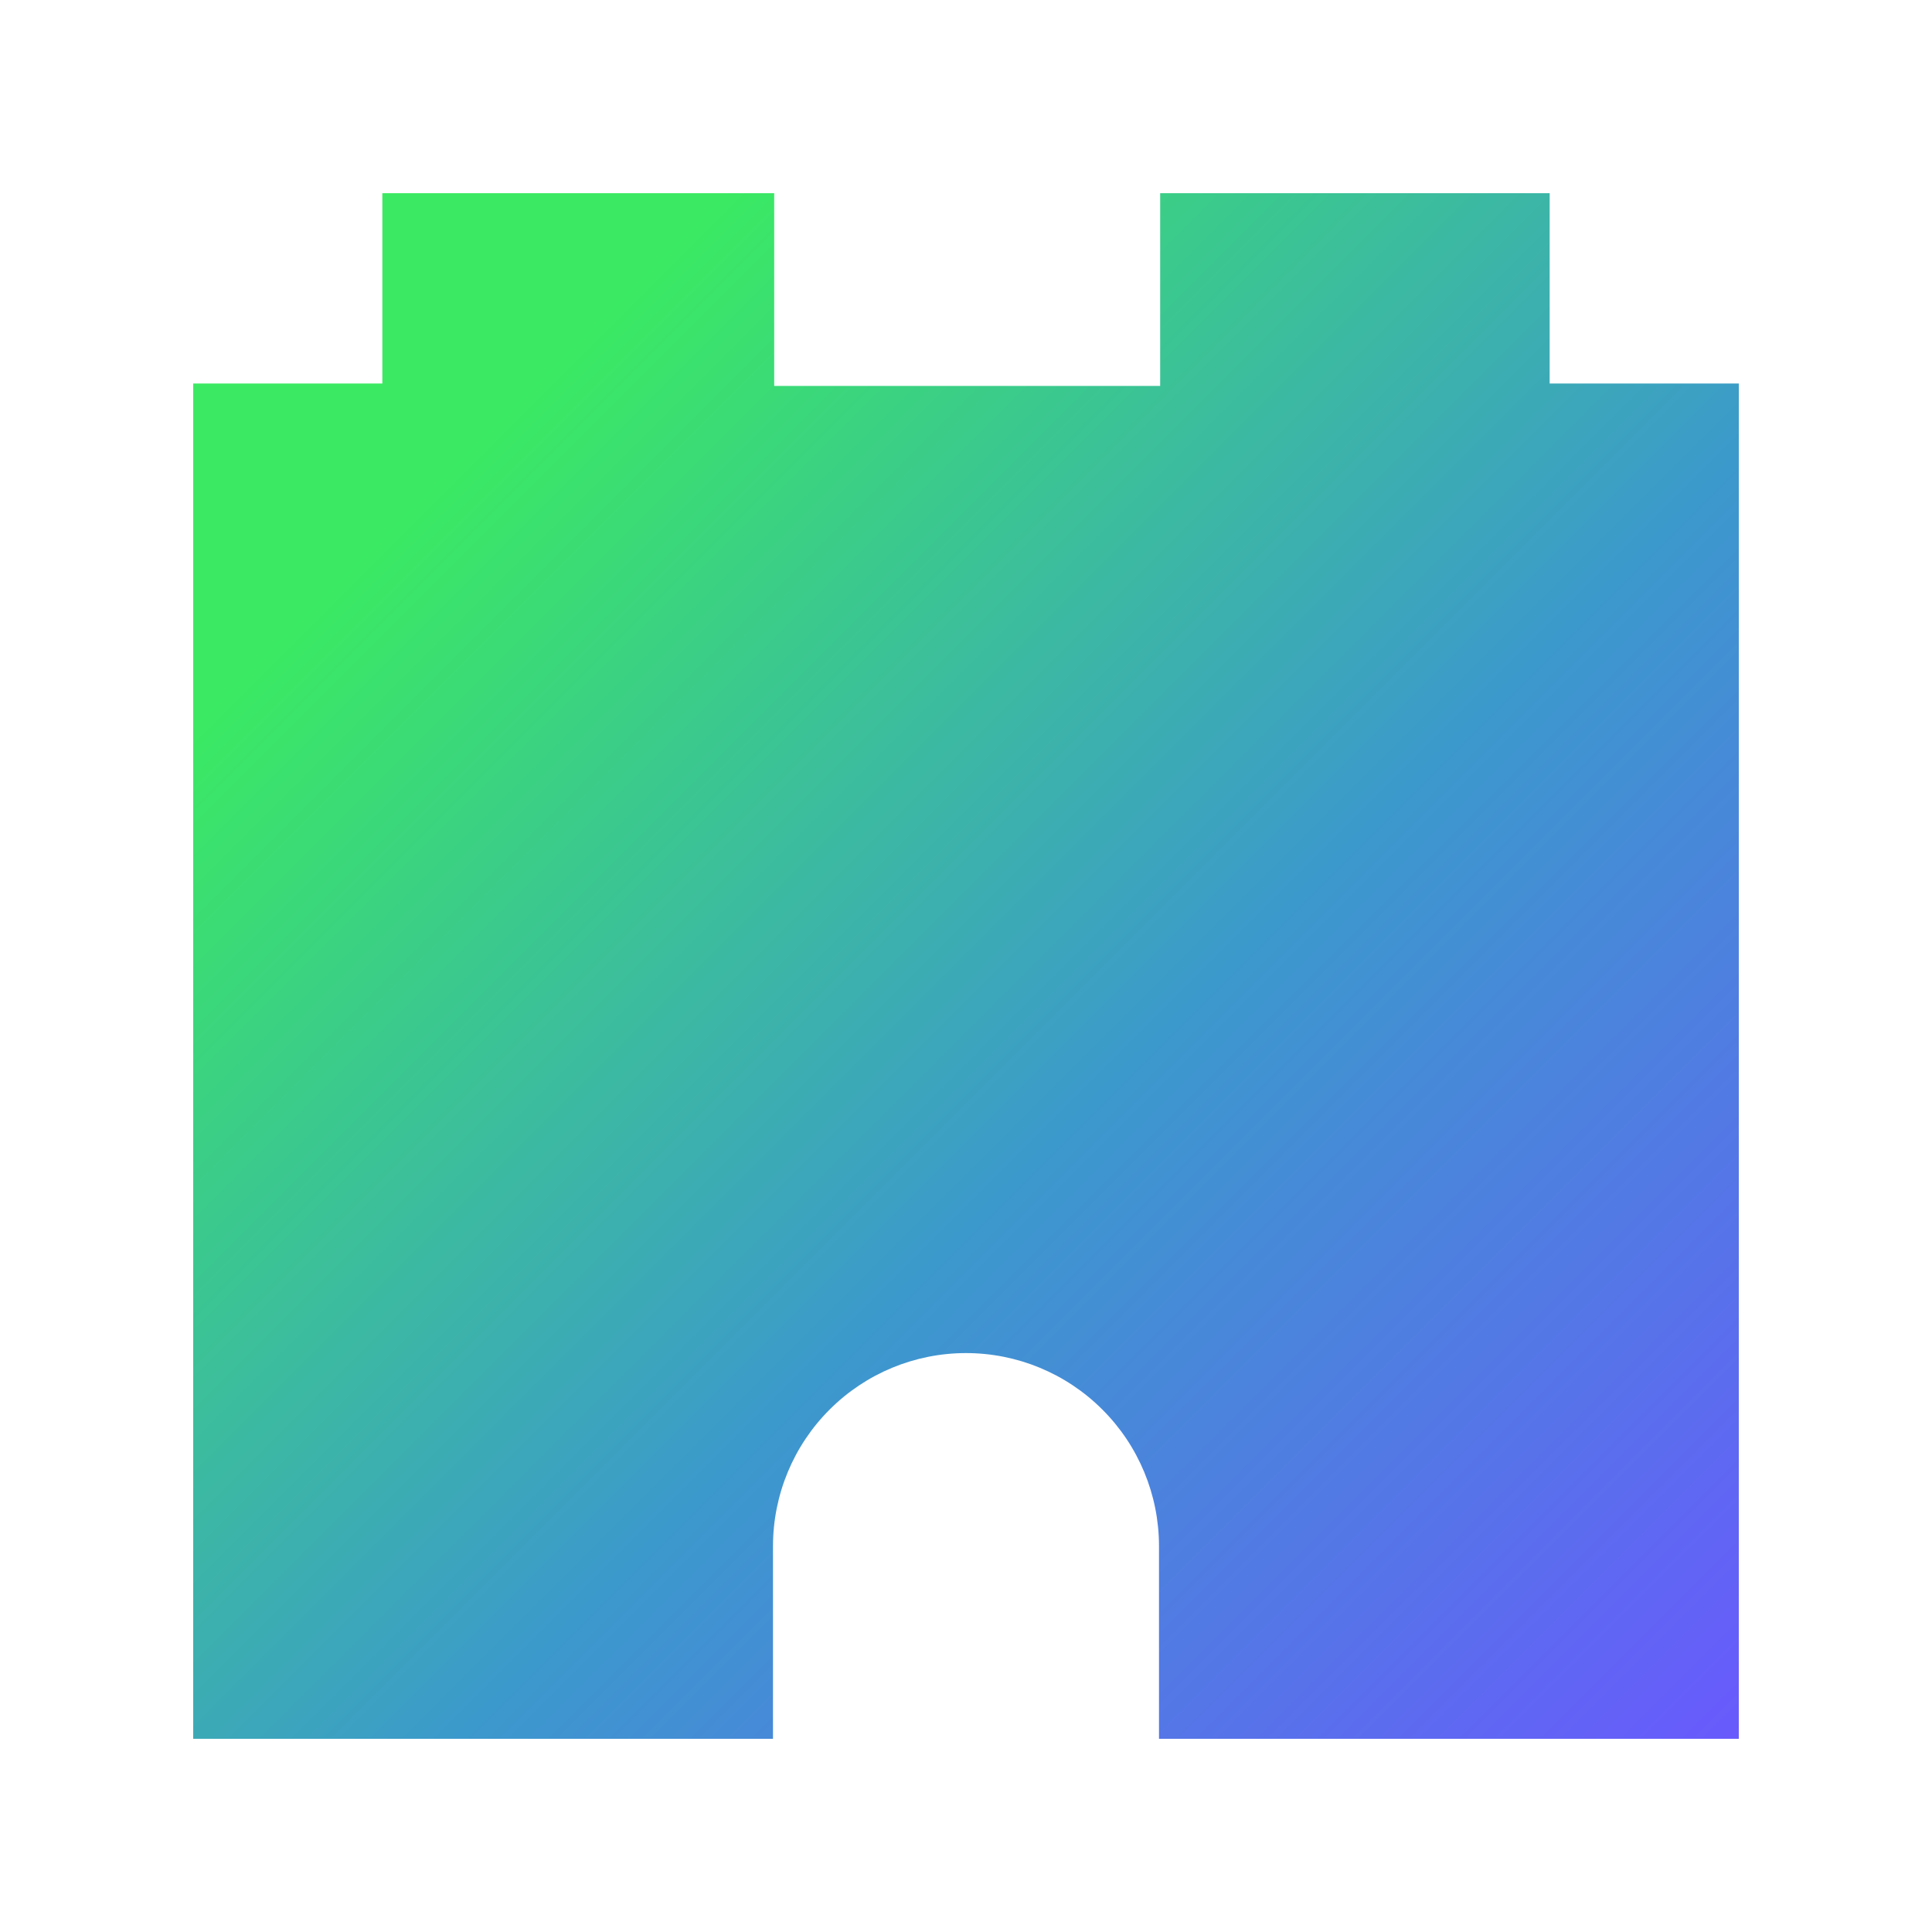
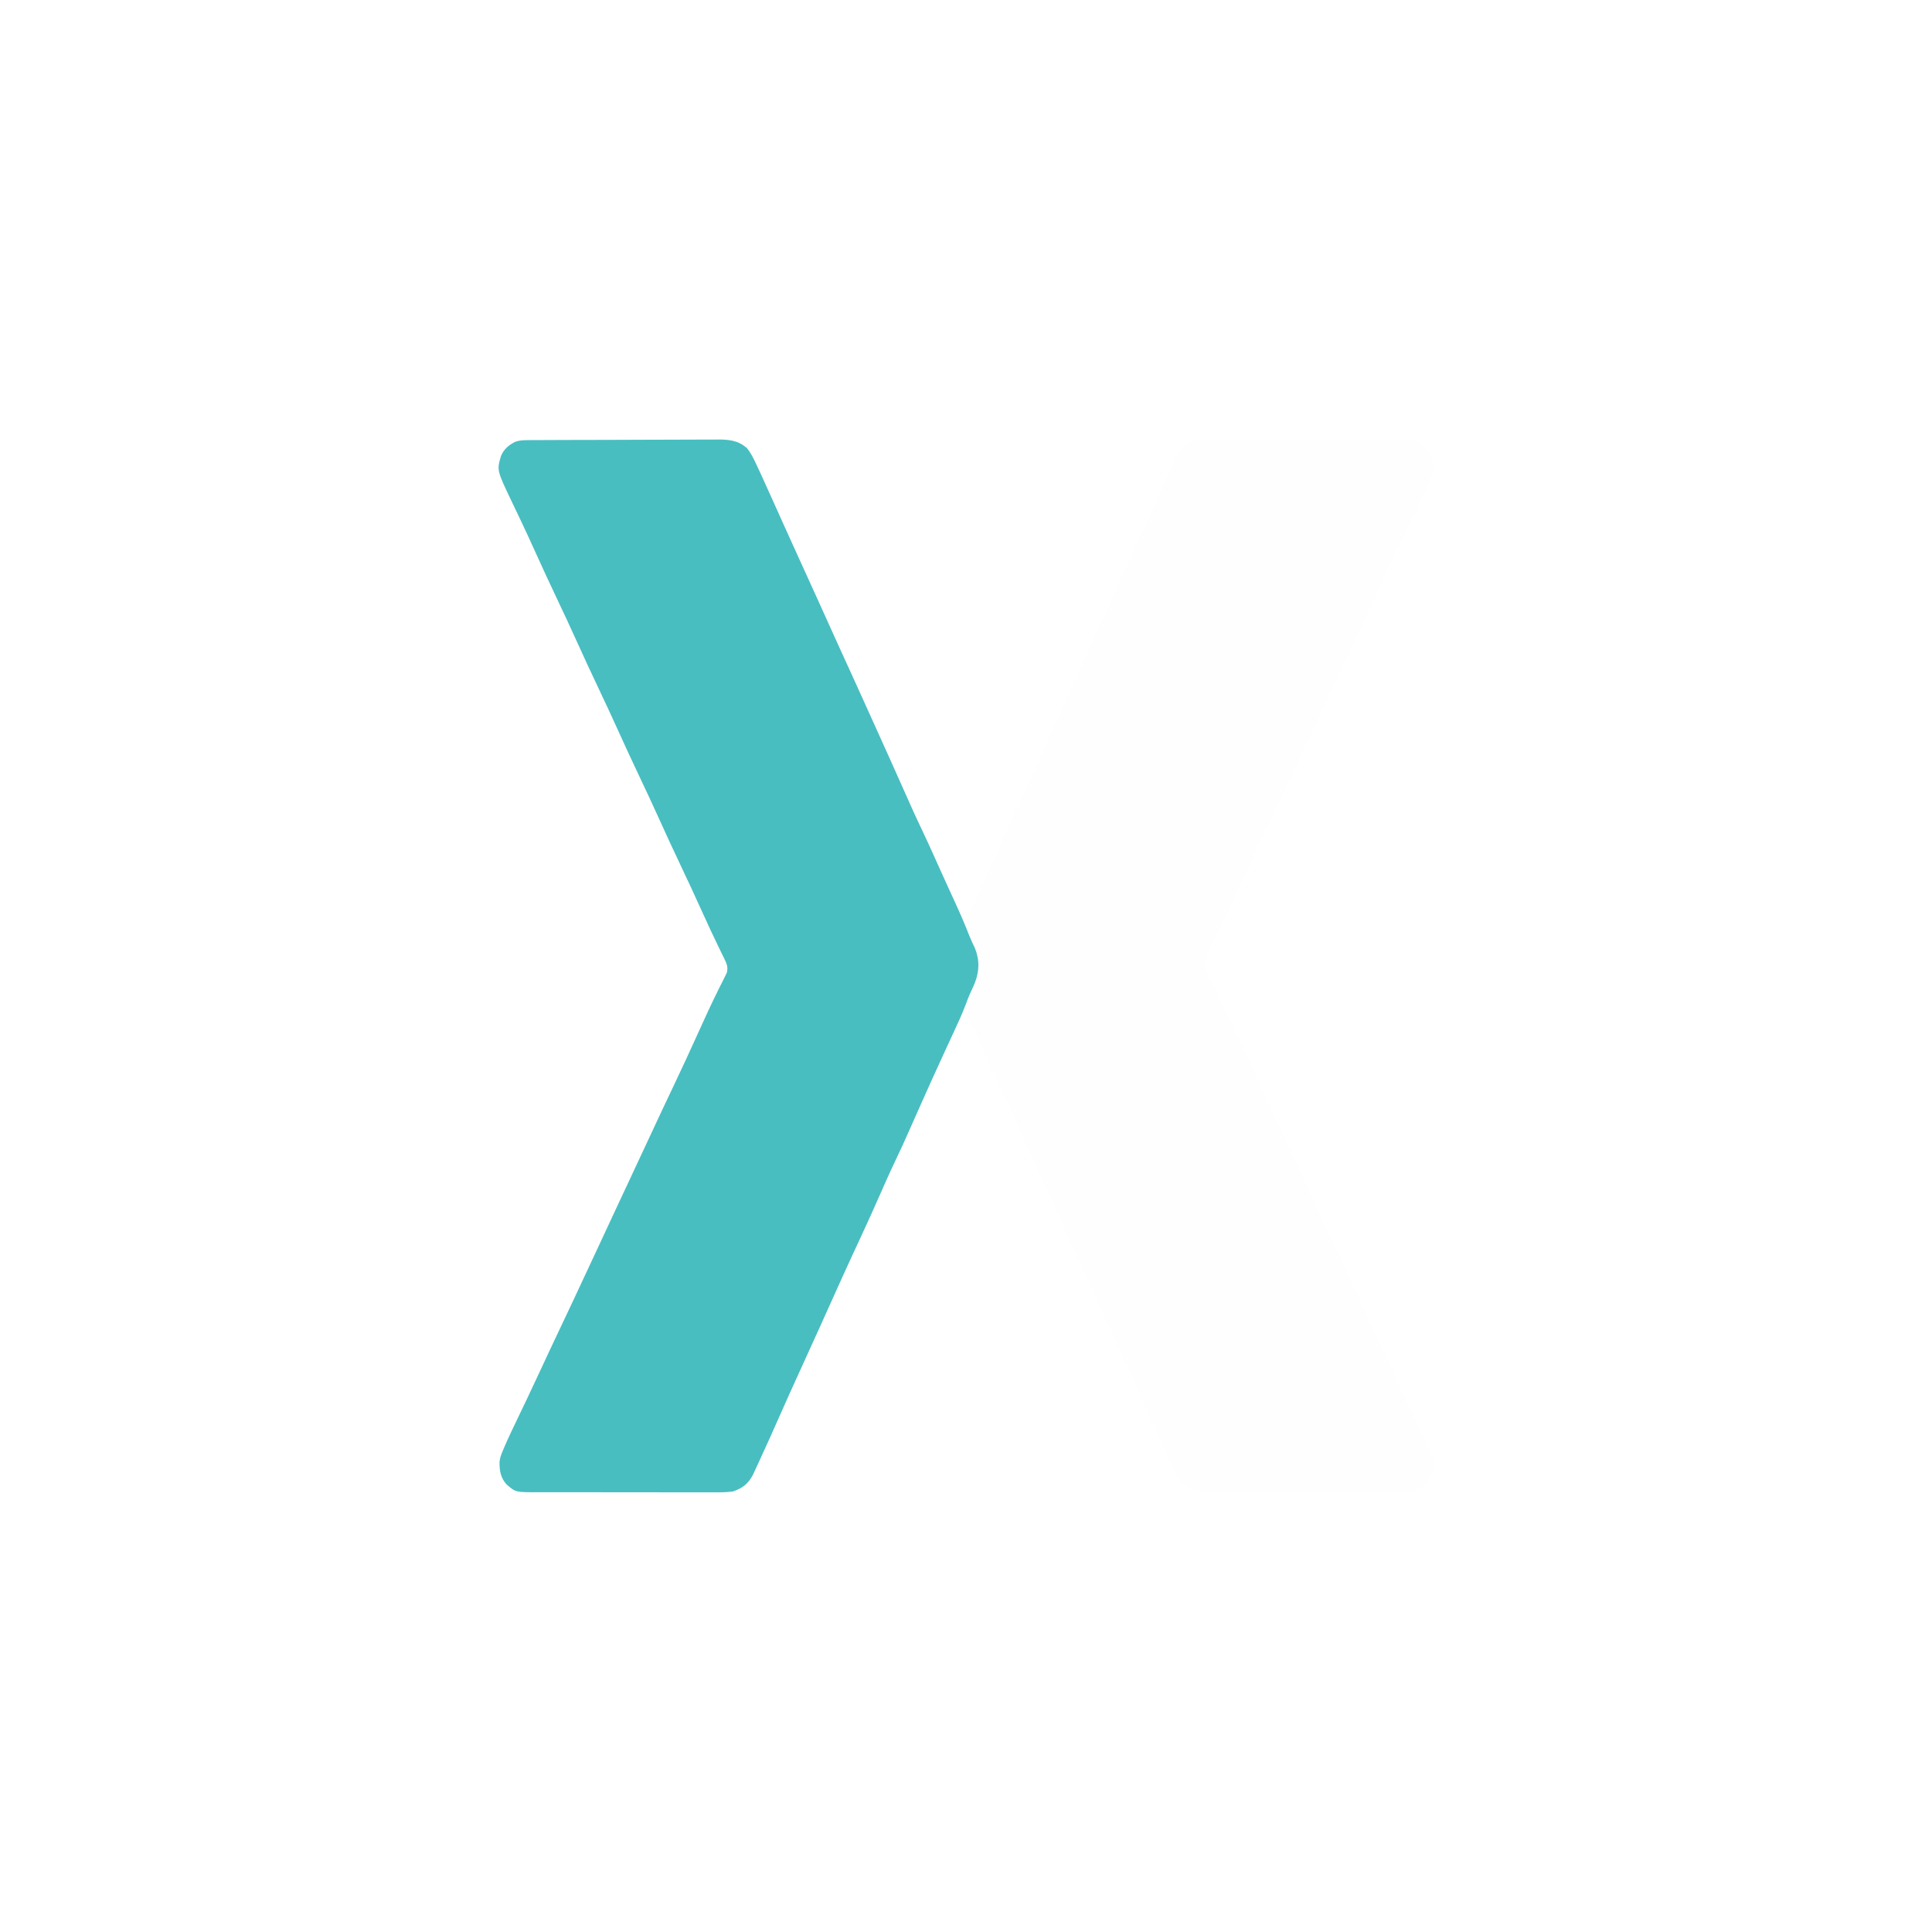
- <svg xmlns="http://www.w3.org/2000/svg" width="40" height="40" viewBox="0 0 40 40" fill="none">
-   <path d="M32.084 7.94V4H24.02V7.99H16.029V4H7.916V7.94H4V36H16.004V32.005C16.006 30.946 16.427 29.931 17.177 29.183C17.926 28.434 18.941 28.014 20 28.014C21.059 28.014 22.074 28.434 22.823 29.183C23.573 29.931 23.994 30.946 23.996 32.005V36H36V7.94H32.084Z" fill="url(#paint0_linear)" />
-   <defs>
-     <linearGradient id="paint0_linear" x1="2.942" y1="4.9" x2="37.777" y2="39.734" gradientUnits="userSpaceOnUse">
-       <stop offset="0.159" stop-color="#3BEA62" />
-       <stop offset="0.54" stop-color="#3C99CC" />
-       <stop offset="0.937" stop-color="#6B57FF" />
-     </linearGradient>
-   </defs>
+ <svg xmlns="http://www.w3.org/2000/svg" version="1.1" width="1500" height="1500">
+   <path d="M0 0 C0.679 -0.006 1.358 -0.012 2.058 -0.018 C4.327 -0.035 6.596 -0.038 8.865 -0.041 C10.495 -0.051 12.125 -0.061 13.755 -0.071 C18.178 -0.098 22.602 -0.111 27.026 -0.119 C29.792 -0.125 32.559 -0.134 35.325 -0.143 C43.989 -0.17 52.653 -0.189 61.316 -0.197 C71.303 -0.206 81.289 -0.241 91.275 -0.299 C99.003 -0.342 106.731 -0.362 114.46 -0.365 C119.072 -0.367 123.682 -0.379 128.294 -0.415 C132.635 -0.448 136.976 -0.452 141.317 -0.434 C142.905 -0.433 144.492 -0.441 146.08 -0.461 C155.29 -0.57 162.944 -0.121 170.126 6.281 C172.626 9.436 174.385 12.654 176.126 16.281 C176.559 17.178 176.559 17.178 177.001 18.092 C179.395 23.077 181.672 28.112 183.939 33.156 C184.657 34.743 185.377 36.33 186.097 37.917 C187.821 41.721 189.538 45.529 191.252 49.338 C192.38 51.846 193.511 54.352 194.642 56.859 C195.662 59.123 196.681 61.388 197.697 63.655 C201.188 71.438 204.72 79.203 208.251 86.968 C208.569 87.668 208.887 88.367 209.215 89.088 C211.518 94.153 213.822 99.217 216.126 104.281 C218.752 110.051 221.377 115.822 224.001 121.593 C224.32 122.294 224.639 122.996 224.967 123.718 C228.516 131.523 232.056 139.332 235.564 147.156 C240.35 157.831 245.23 168.462 250.104 179.097 C254.001 187.603 257.863 196.123 261.698 204.658 C264.321 210.495 266.955 216.327 269.599 222.156 C277.379 239.316 285.127 256.488 292.751 273.718 C296.979 283.271 301.24 292.798 305.771 302.212 C309.836 310.688 313.667 319.27 317.522 327.843 C318.124 329.183 318.727 330.523 319.329 331.863 C319.633 332.538 319.937 333.214 320.25 333.91 C322.6 339.13 324.976 344.338 327.36 349.543 C328.059 351.07 328.757 352.597 329.456 354.124 C330.473 356.35 331.492 358.575 332.516 360.798 C333.459 362.849 334.399 364.903 335.337 366.957 C335.876 368.131 336.416 369.306 336.971 370.516 C338.126 373.281 338.126 373.281 338.126 375.281 C338.786 375.281 339.446 375.281 340.126 375.281 C340.5 374.059 340.874 372.837 341.259 371.578 C343.345 365.333 346.183 359.472 349.001 353.531 C350.183 351.018 351.36 348.503 352.536 345.988 C352.986 345.026 352.986 345.026 353.446 344.045 C356.518 337.47 359.484 330.848 362.439 324.218 C367.237 313.464 372.097 302.738 377.001 292.031 C379.03 287.599 379.03 287.599 381.06 283.168 C381.395 282.434 381.731 281.701 382.077 280.946 C385.752 272.918 389.41 264.882 393.064 256.843 C393.381 256.146 393.698 255.448 394.024 254.729 C397.92 246.157 401.8 237.578 405.655 228.987 C409.412 220.625 413.216 212.285 417.015 203.942 C422.897 191.016 428.727 178.067 434.547 165.112 C439.318 154.493 444.124 143.892 449.002 133.321 C453.174 124.243 457.207 115.104 461.251 105.968 C465.644 96.046 470.056 86.146 474.762 76.368 C478.267 69.057 481.603 61.67 484.939 54.281 C485.386 53.292 485.386 53.292 485.843 52.282 C489.111 45.055 492.341 37.814 495.482 30.531 C496.017 29.296 496.553 28.062 497.09 26.828 C498.085 24.53 499.07 22.228 500.043 19.922 C503.582 11.774 507.124 5.072 515.456 1.1 C521.541 -0.767 528.109 -0.271 534.421 -0.237 C536.074 -0.242 537.727 -0.249 539.381 -0.258 C543.854 -0.276 548.327 -0.269 552.8 -0.256 C557.49 -0.246 562.18 -0.256 566.87 -0.262 C574.745 -0.269 582.62 -0.26 590.495 -0.241 C599.588 -0.219 608.681 -0.226 617.774 -0.248 C625.594 -0.266 633.413 -0.269 641.232 -0.258 C645.897 -0.252 650.562 -0.251 655.227 -0.264 C659.613 -0.276 663.999 -0.268 668.386 -0.245 C669.992 -0.239 671.598 -0.241 673.204 -0.25 C690.374 -0.336 690.374 -0.336 697.185 6.281 C697.64 6.941 698.095 7.601 698.564 8.281 C699.037 8.941 699.51 9.601 699.997 10.281 C702.845 15.326 703.03 21.745 701.612 27.293 C700.883 29.287 700.067 31.21 699.192 33.144 C698.88 33.868 698.567 34.591 698.245 35.337 C694.771 43.287 691.04 51.123 687.28 58.94 C685.168 63.329 683.072 67.726 680.974 72.121 C680.556 72.995 680.138 73.87 679.707 74.771 C676.092 82.336 672.535 89.927 669.001 97.531 C663.896 108.509 658.741 119.462 653.564 130.406 C647.421 143.392 641.334 156.402 635.298 169.437 C631.942 176.683 628.567 183.92 625.189 191.156 C624.897 191.78 624.606 192.404 624.305 193.047 C623.126 195.572 621.947 198.098 620.768 200.623 C618.741 204.963 616.716 209.305 614.692 213.648 C608.193 227.595 601.663 241.528 595.105 255.448 C590.159 265.947 585.239 276.457 580.34 286.978 C575.452 297.472 570.514 307.941 565.564 318.406 C560.005 330.156 554.488 341.923 549.031 353.72 C546 360.265 542.947 366.799 539.872 373.324 C539.509 374.095 539.146 374.865 538.771 375.66 C536.989 379.441 535.204 383.222 533.417 387.002 C532.765 388.383 532.114 389.763 531.462 391.144 C531.169 391.763 530.876 392.381 530.574 393.019 C529.748 394.768 528.937 396.525 528.126 398.281 C527.826 398.883 527.526 399.484 527.217 400.104 C525.969 402.724 525.109 404.795 525.211 407.721 C526.507 411.345 528.096 414.777 529.774 418.238 C530.143 419.009 530.511 419.78 530.89 420.575 C531.679 422.226 532.471 423.876 533.265 425.525 C535.347 429.851 537.411 434.186 539.478 438.519 C539.886 439.373 540.294 440.228 540.714 441.108 C543.83 447.638 546.881 454.194 549.876 460.781 C553.765 469.325 557.71 477.841 561.689 486.343 C567.226 498.181 572.717 510.038 578.189 521.906 C583.829 534.139 589.48 546.366 595.16 558.58 C598.24 565.206 601.308 571.839 604.364 578.476 C605.889 581.786 607.414 585.096 608.939 588.406 C609.512 589.651 609.512 589.651 610.097 590.921 C615.77 603.23 621.515 615.504 627.307 627.757 C632.494 638.737 637.554 649.769 642.554 660.835 C647.639 672.082 652.858 683.261 658.137 694.418 C663.358 705.457 668.454 716.547 673.476 727.678 C677.136 735.786 680.853 743.863 684.669 751.898 C685.243 753.107 685.243 753.107 685.828 754.34 C687.68 758.236 689.538 762.129 691.405 766.017 C704.454 793.298 704.454 793.298 700.876 804.031 C697.759 809.819 695.063 812.869 689.04 815.436 C682.847 817.231 676.33 816.844 669.933 816.814 C668.303 816.821 666.672 816.83 665.042 816.84 C660.635 816.863 656.228 816.86 651.821 816.851 C648.133 816.846 644.445 816.853 640.757 816.861 C632.054 816.878 623.35 816.874 614.646 816.857 C605.685 816.84 596.725 816.856 587.764 816.889 C580.052 816.915 572.341 816.922 564.629 816.914 C560.031 816.909 555.434 816.911 550.836 816.932 C546.511 816.95 542.187 816.944 537.862 816.92 C536.281 816.915 534.7 816.918 533.119 816.931 C522.546 817.009 514.175 816.122 506.267 808.54 C503.652 804.559 501.734 800.513 499.868 796.14 C499.082 794.345 498.295 792.55 497.508 790.755 C497.112 789.844 496.717 788.933 496.309 787.994 C494.474 783.787 492.584 779.605 490.696 775.422 C489.962 773.788 489.228 772.155 488.494 770.521 C482.405 756.974 476.307 743.434 470.098 729.942 C466.488 722.092 462.928 714.22 459.376 706.343 C454.497 695.523 449.602 684.71 444.689 673.906 C444.378 673.223 444.067 672.539 443.747 671.835 C442.17 668.369 440.594 664.904 439.017 661.438 C436.197 655.24 433.38 649.041 430.563 642.841 C429 639.404 427.438 635.968 425.876 632.531 C425.251 631.156 424.626 629.781 424.001 628.406 C423.692 627.725 423.382 627.045 423.064 626.343 C420.251 620.156 420.251 620.156 419.314 618.094 C418.688 616.718 418.063 615.342 417.438 613.967 C415.88 610.539 414.322 607.112 412.764 603.684 C409.897 597.376 407.029 591.067 404.16 584.76 C402.523 581.163 400.887 577.566 399.251 573.968 C398.932 573.266 398.612 572.564 398.283 571.84 C394.398 563.295 390.529 554.743 386.689 546.177 C382.505 536.864 378.238 527.588 373.987 518.305 C370.329 510.314 366.672 502.323 363.126 494.281 C360.535 488.412 357.892 482.569 355.2 476.746 C354.474 475.168 353.748 473.591 353.023 472.013 C351.928 469.636 350.833 467.259 349.731 464.885 C342.501 449.298 342.501 449.298 340.126 441.281 C339.466 441.281 338.806 441.281 338.126 441.281 C337.862 442.123 337.598 442.966 337.326 443.834 C336.059 447.473 334.543 450.942 332.923 454.433 C332.609 455.117 332.295 455.8 331.971 456.505 C331.295 457.976 330.618 459.446 329.939 460.916 C328.115 464.868 326.301 468.825 324.485 472.781 C324.116 473.585 323.747 474.389 323.366 475.218 C319.927 482.706 316.517 490.208 313.126 497.718 C312.847 498.336 312.568 498.954 312.28 499.591 C308.829 507.232 305.408 514.885 302.013 522.55 C301.666 523.333 301.319 524.116 300.962 524.922 C300.262 526.503 299.561 528.085 298.861 529.666 C298.515 530.447 298.17 531.227 297.814 532.031 C297.469 532.81 297.124 533.588 296.769 534.39 C292.835 543.267 288.853 552.104 284.628 560.847 C280.695 569.055 277.056 577.395 273.376 585.718 C268.529 596.679 263.636 607.61 258.564 618.468 C253.971 628.3 249.426 638.151 244.939 648.031 C244.63 648.71 244.322 649.389 244.004 650.089 C238.317 662.615 232.678 675.162 227.041 687.711 C221.419 700.226 215.738 712.712 210.014 725.181 C205.269 735.524 200.612 745.903 196.011 756.311 C190.846 767.99 185.65 779.654 180.288 791.244 C179.688 792.543 179.09 793.843 178.495 795.144 C177.676 796.931 176.846 798.714 176.017 800.496 C175.553 801.497 175.089 802.499 174.611 803.531 C170.882 810.437 166.526 813.755 159.126 816.281 C153.742 816.989 148.404 816.956 142.987 816.912 C141.375 816.917 139.762 816.924 138.15 816.934 C133.796 816.952 129.444 816.939 125.09 816.92 C120.521 816.903 115.951 816.912 111.382 816.917 C103.711 816.922 96.041 816.906 88.37 816.878 C79.518 816.846 70.666 816.846 61.813 816.863 C53.276 816.879 44.738 816.872 36.201 816.855 C32.577 816.848 28.953 816.849 25.329 816.857 C21.058 816.864 16.788 816.852 12.517 816.825 C10.955 816.818 9.393 816.818 7.831 816.825 C-9.471 816.896 -9.471 816.896 -16.444 810.94 C-21.162 805.863 -22.119 800.075 -22.046 793.354 C-21.778 790.118 -20.697 787.46 -19.44 784.48 C-19.175 783.846 -18.909 783.212 -18.635 782.559 C-15.341 774.819 -11.693 767.236 -8.046 759.659 C-5.916 755.234 -3.803 750.802 -1.686 746.371 C-1.058 745.056 -1.058 745.056 -0.416 743.715 C3.006 736.553 6.364 729.363 9.689 722.156 C14.746 711.207 19.892 700.301 25.064 689.406 C32.248 674.268 39.368 659.103 46.436 643.911 C48.169 640.186 49.907 636.464 51.646 632.742 C51.938 632.116 52.23 631.49 52.532 630.845 C53.122 629.58 53.713 628.315 54.304 627.051 C58.52 618.022 62.727 608.99 66.917 599.949 C72.62 587.642 78.374 575.36 84.158 563.091 C89.166 552.469 94.127 541.827 99.056 531.168 C103.262 522.096 107.546 513.064 111.841 504.034 C119.027 488.921 126.071 473.753 132.951 458.498 C137.574 448.251 142.239 438.025 147.251 427.961 C147.968 426.51 147.968 426.51 148.7 425.031 C149.673 423.07 150.655 421.115 151.646 419.164 C152.347 417.733 152.347 417.733 153.064 416.273 C153.485 415.431 153.907 414.589 154.341 413.722 C155.812 409.149 153.975 405.608 151.931 401.484 C151.47 400.543 151.01 399.602 150.535 398.633 C150.029 397.609 149.523 396.586 149.001 395.531 C144.149 385.58 139.488 375.561 134.939 365.468 C129.62 353.681 124.174 341.962 118.626 330.281 C112.868 318.155 107.231 305.984 101.709 293.749 C96.796 282.871 91.746 272.063 86.626 261.281 C80.868 249.155 75.231 236.984 69.709 224.749 C64.796 213.871 59.746 203.063 54.626 192.281 C48.868 180.155 43.231 167.984 37.709 155.749 C32.796 144.871 27.746 134.063 22.626 123.281 C16.872 111.163 11.233 99.001 5.72 86.771 C2.07 78.679 -1.638 70.619 -5.448 62.601 C-5.833 61.79 -6.218 60.979 -6.615 60.143 C-8.483 56.215 -10.357 52.289 -12.241 48.369 C-24.218 23.336 -24.218 23.336 -20.811 12.093 C-18.643 6.945 -14.645 3.621 -9.684 1.222 C-6.322 0.096 -3.546 0.017 0 0 Z " fill="#FEFEFE" transform="translate(409.8739,341.7191)" />
+   <path d="M0 0 C0.679 -0.006 1.358 -0.012 2.058 -0.018 C4.327 -0.035 6.596 -0.038 8.865 -0.041 C10.495 -0.051 12.125 -0.061 13.755 -0.071 C18.178 -0.098 22.602 -0.111 27.026 -0.119 C29.792 -0.125 32.559 -0.134 35.325 -0.143 C43.989 -0.17 52.653 -0.189 61.316 -0.197 C71.303 -0.206 81.289 -0.241 91.275 -0.299 C99.003 -0.342 106.731 -0.362 114.46 -0.365 C119.072 -0.367 123.682 -0.379 128.294 -0.415 C132.635 -0.448 136.976 -0.452 141.317 -0.434 C142.905 -0.433 144.492 -0.441 146.08 -0.461 C155.29 -0.57 162.944 -0.121 170.126 6.281 C172.626 9.436 174.385 12.654 176.126 16.281 C176.559 17.178 176.559 17.178 177.001 18.092 C179.395 23.077 181.672 28.112 183.939 33.156 C184.657 34.743 185.377 36.33 186.097 37.917 C187.821 41.721 189.538 45.529 191.252 49.338 C192.38 51.846 193.511 54.352 194.642 56.859 C195.662 59.123 196.681 61.388 197.697 63.655 C201.188 71.438 204.72 79.203 208.251 86.968 C208.569 87.668 208.887 88.367 209.215 89.088 C211.518 94.153 213.822 99.217 216.126 104.281 C218.752 110.051 221.377 115.822 224.001 121.593 C224.32 122.294 224.639 122.996 224.967 123.718 C228.516 131.523 232.056 139.332 235.564 147.156 C240.35 157.831 245.23 168.462 250.104 179.097 C254.001 187.603 257.863 196.123 261.698 204.658 C264.321 210.495 266.955 216.327 269.599 222.156 C277.379 239.316 285.127 256.488 292.751 273.718 C296.979 283.271 301.24 292.798 305.771 302.212 C309.84 310.697 313.675 319.29 317.535 327.872 C318.141 329.219 318.747 330.566 319.353 331.914 C319.658 332.592 319.963 333.27 320.277 333.969 C322.55 339.016 324.845 344.053 327.149 349.086 C327.821 350.553 328.492 352.021 329.163 353.489 C330.127 355.6 331.093 357.709 332.063 359.817 C335.878 368.112 339.467 376.449 342.779 384.959 C344.067 388.136 345.499 391.2 347.001 394.281 C350.814 403.614 350.504 412.524 346.856 421.755 C345.683 424.506 344.428 427.214 343.164 429.924 C341.962 432.653 340.926 435.424 339.884 438.218 C337.024 445.742 333.679 453.006 330.285 460.299 C328.382 464.389 326.494 468.486 324.603 472.582 C324.221 473.407 323.84 474.232 323.447 475.082 C319.948 482.652 316.493 490.242 313.064 497.843 C312.647 498.766 312.647 498.766 312.222 499.707 C308.792 507.307 305.394 514.92 302.017 522.543 C301.67 523.326 301.323 524.109 300.965 524.916 C298.867 529.653 298.867 529.653 296.768 534.391 C292.835 543.267 288.853 552.105 284.628 560.847 C280.695 569.055 277.056 577.395 273.376 585.718 C268.529 596.679 263.636 607.61 258.564 618.468 C253.971 628.3 249.426 638.151 244.939 648.031 C244.63 648.71 244.322 649.389 244.004 650.089 C238.317 662.615 232.678 675.162 227.041 687.711 C221.419 700.226 215.738 712.712 210.014 725.181 C205.269 735.524 200.612 745.903 196.011 756.311 C190.846 767.99 185.65 779.654 180.288 791.244 C179.688 792.543 179.09 793.843 178.495 795.144 C177.676 796.931 176.846 798.714 176.017 800.496 C175.553 801.497 175.089 802.499 174.611 803.531 C170.882 810.437 166.526 813.755 159.126 816.281 C153.742 816.989 148.404 816.956 142.987 816.912 C141.375 816.917 139.762 816.924 138.15 816.934 C133.796 816.952 129.444 816.939 125.09 816.92 C120.521 816.903 115.951 816.912 111.382 816.917 C103.711 816.922 96.041 816.906 88.37 816.878 C79.518 816.846 70.666 816.846 61.813 816.863 C53.276 816.879 44.738 816.872 36.201 816.855 C32.577 816.848 28.953 816.849 25.329 816.857 C21.058 816.864 16.788 816.852 12.517 816.825 C10.955 816.818 9.393 816.818 7.831 816.825 C-9.471 816.896 -9.471 816.896 -16.444 810.94 C-21.162 805.863 -22.119 800.075 -22.046 793.354 C-21.778 790.118 -20.697 787.46 -19.44 784.48 C-19.175 783.846 -18.909 783.212 -18.635 782.559 C-15.341 774.819 -11.693 767.236 -8.046 759.659 C-5.916 755.234 -3.803 750.802 -1.686 746.371 C-1.058 745.056 -1.058 745.056 -0.416 743.715 C3.006 736.553 6.364 729.363 9.689 722.156 C14.746 711.207 19.892 700.301 25.064 689.406 C32.248 674.268 39.368 659.103 46.436 643.911 C48.169 640.186 49.907 636.464 51.646 632.742 C51.938 632.116 52.23 631.49 52.532 630.845 C53.122 629.58 53.713 628.315 54.304 627.051 C58.52 618.022 62.727 608.99 66.917 599.949 C72.62 587.642 78.374 575.36 84.158 563.091 C89.166 552.469 94.127 541.827 99.056 531.168 C103.262 522.096 107.546 513.064 111.841 504.034 C119.027 488.921 126.071 473.753 132.951 458.498 C137.574 448.251 142.239 438.025 147.251 427.961 C147.968 426.51 147.968 426.51 148.7 425.031 C149.673 423.07 150.655 421.115 151.646 419.164 C152.347 417.733 152.347 417.733 153.064 416.273 C153.485 415.431 153.907 414.589 154.341 413.722 C155.812 409.149 153.975 405.608 151.931 401.484 C151.47 400.543 151.01 399.602 150.535 398.633 C150.029 397.609 149.523 396.586 149.001 395.531 C144.149 385.58 139.488 375.561 134.939 365.468 C129.62 353.681 124.174 341.962 118.626 330.281 C112.868 318.155 107.231 305.984 101.709 293.749 C96.796 282.871 91.746 272.063 86.626 261.281 C80.868 249.155 75.231 236.984 69.709 224.749 C64.796 213.871 59.746 203.063 54.626 192.281 C48.868 180.155 43.231 167.984 37.709 155.749 C32.796 144.871 27.746 134.063 22.626 123.281 C16.872 111.163 11.233 99.001 5.72 86.771 C2.07 78.679 -1.638 70.619 -5.448 62.601 C-5.833 61.79 -6.218 60.979 -6.615 60.143 C-8.483 56.215 -10.357 52.289 -12.241 48.369 C-24.218 23.336 -24.218 23.336 -20.811 12.093 C-18.643 6.945 -14.645 3.621 -9.684 1.222 C-6.322 0.096 -3.546 0.017 0 0 Z " fill="#48BEC1" transform="translate(409.8739,341.7191)" />
</svg>
